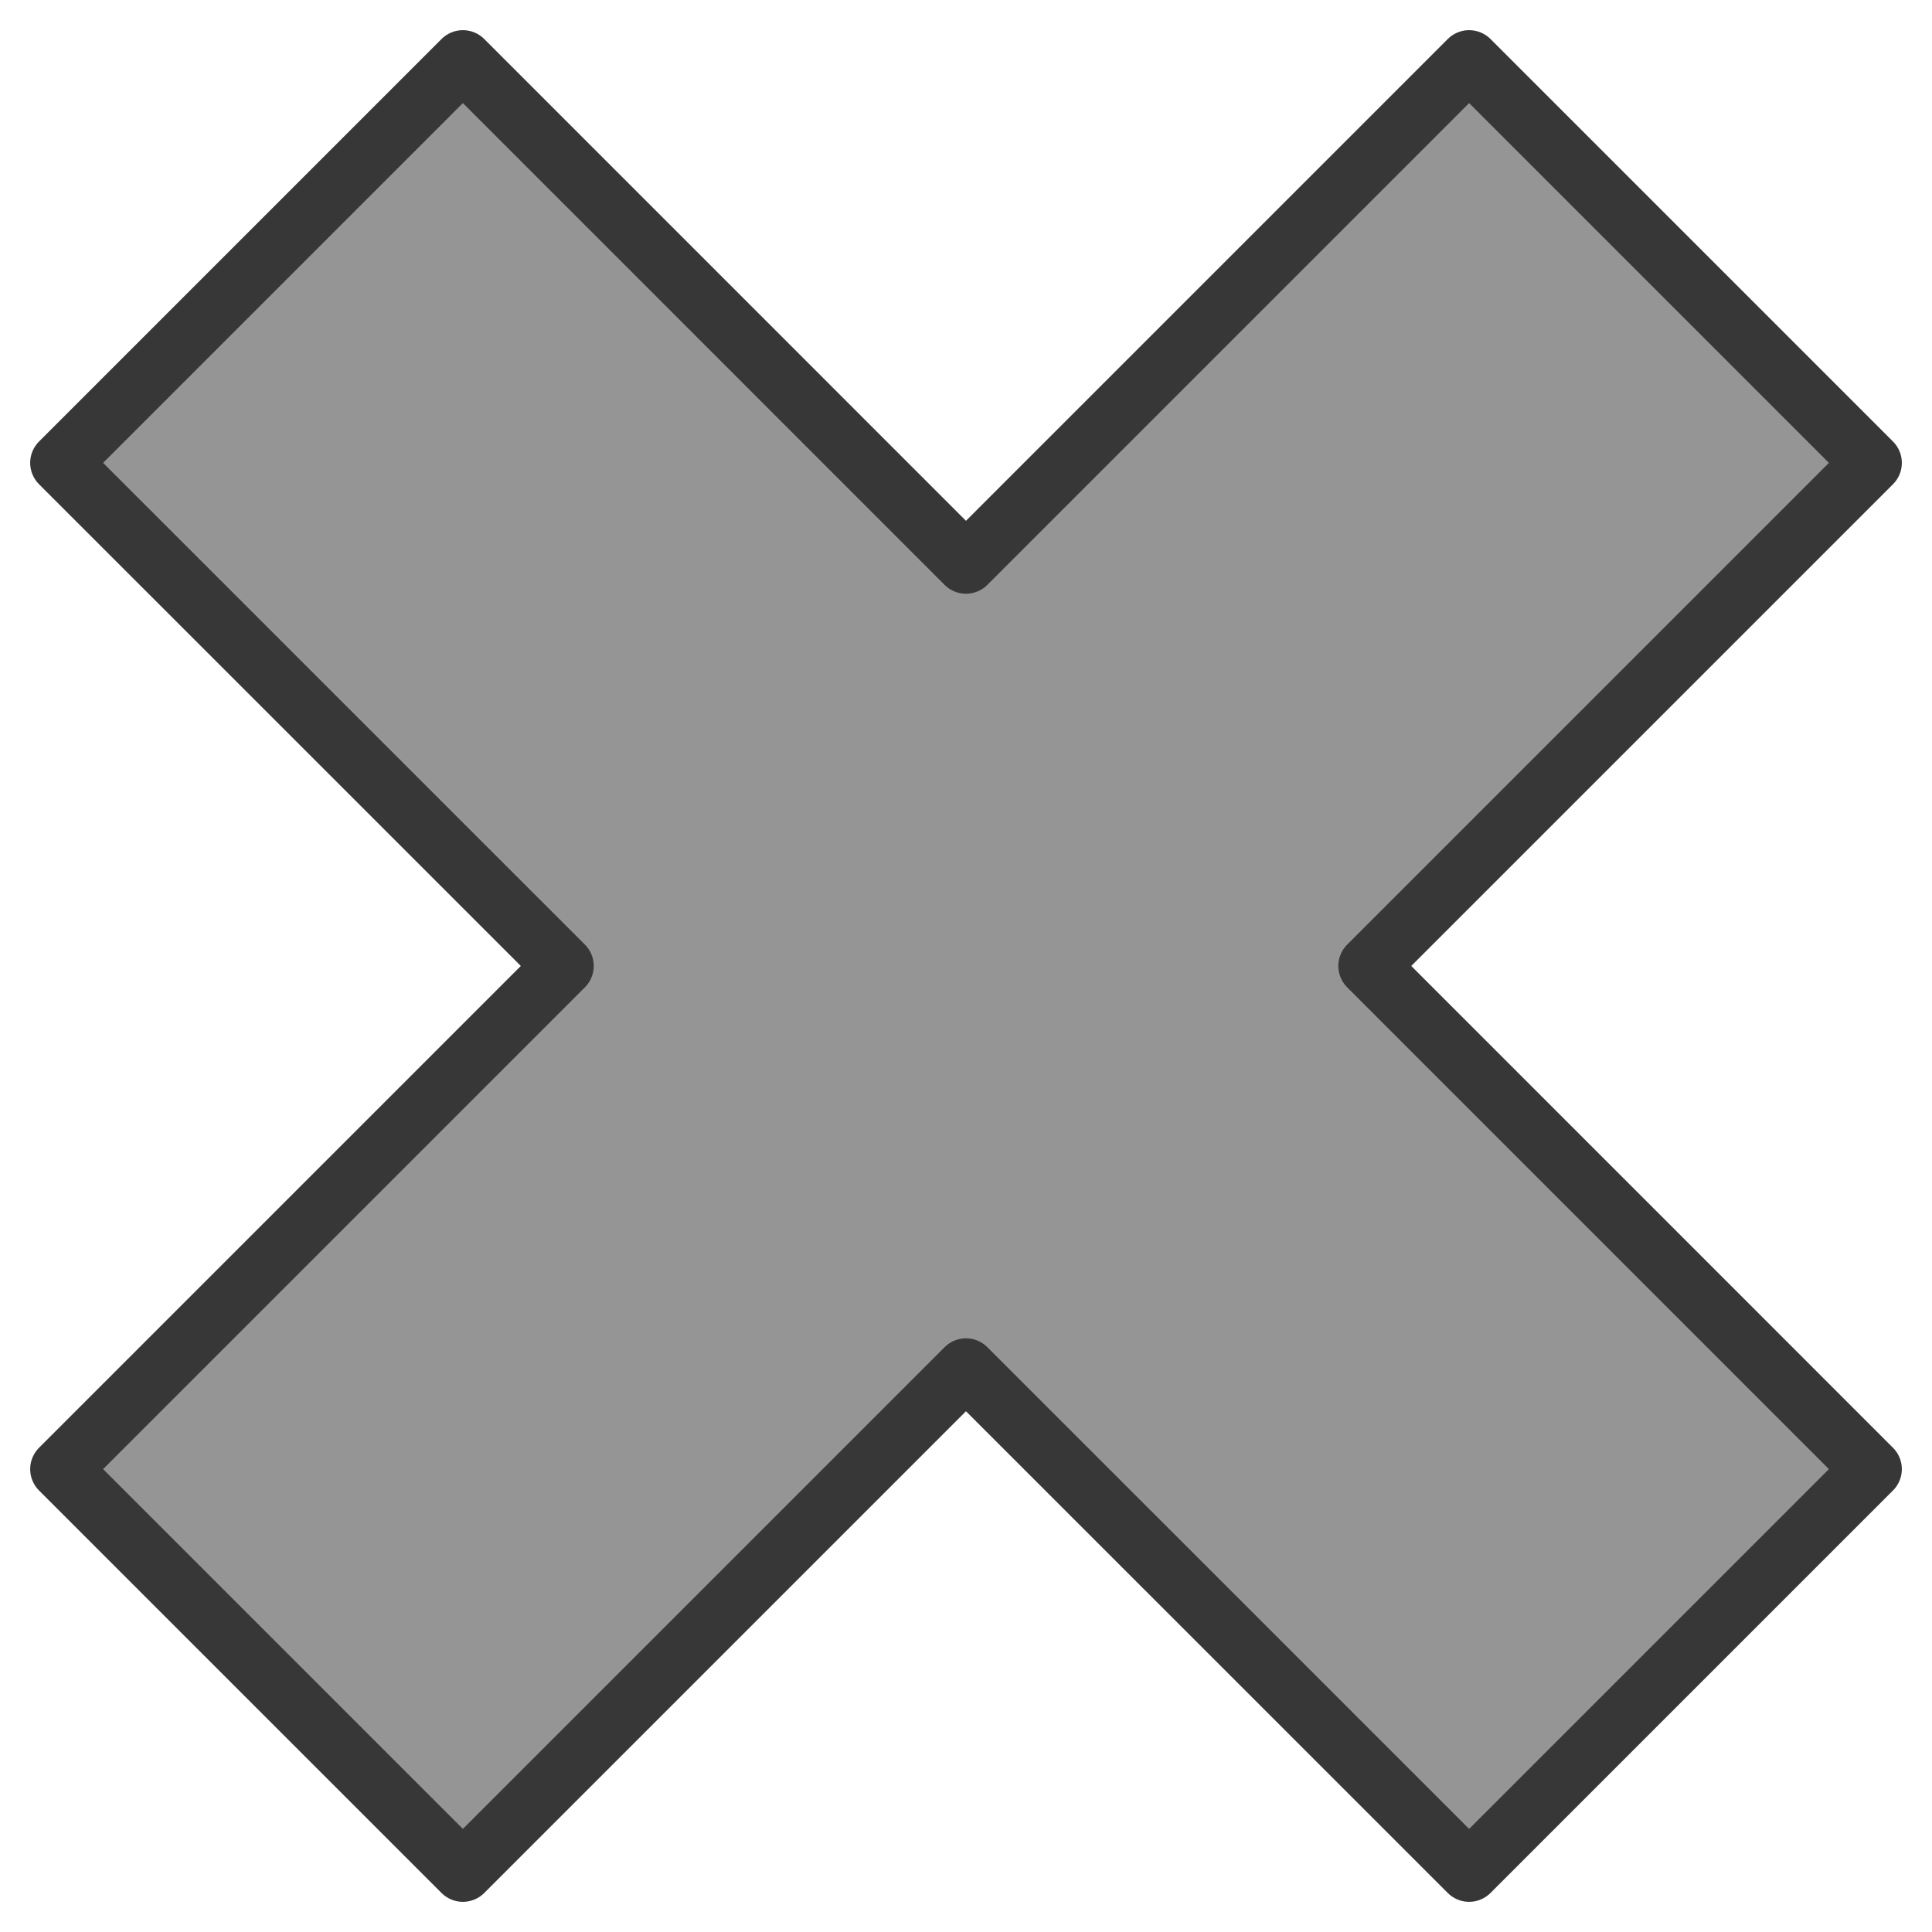
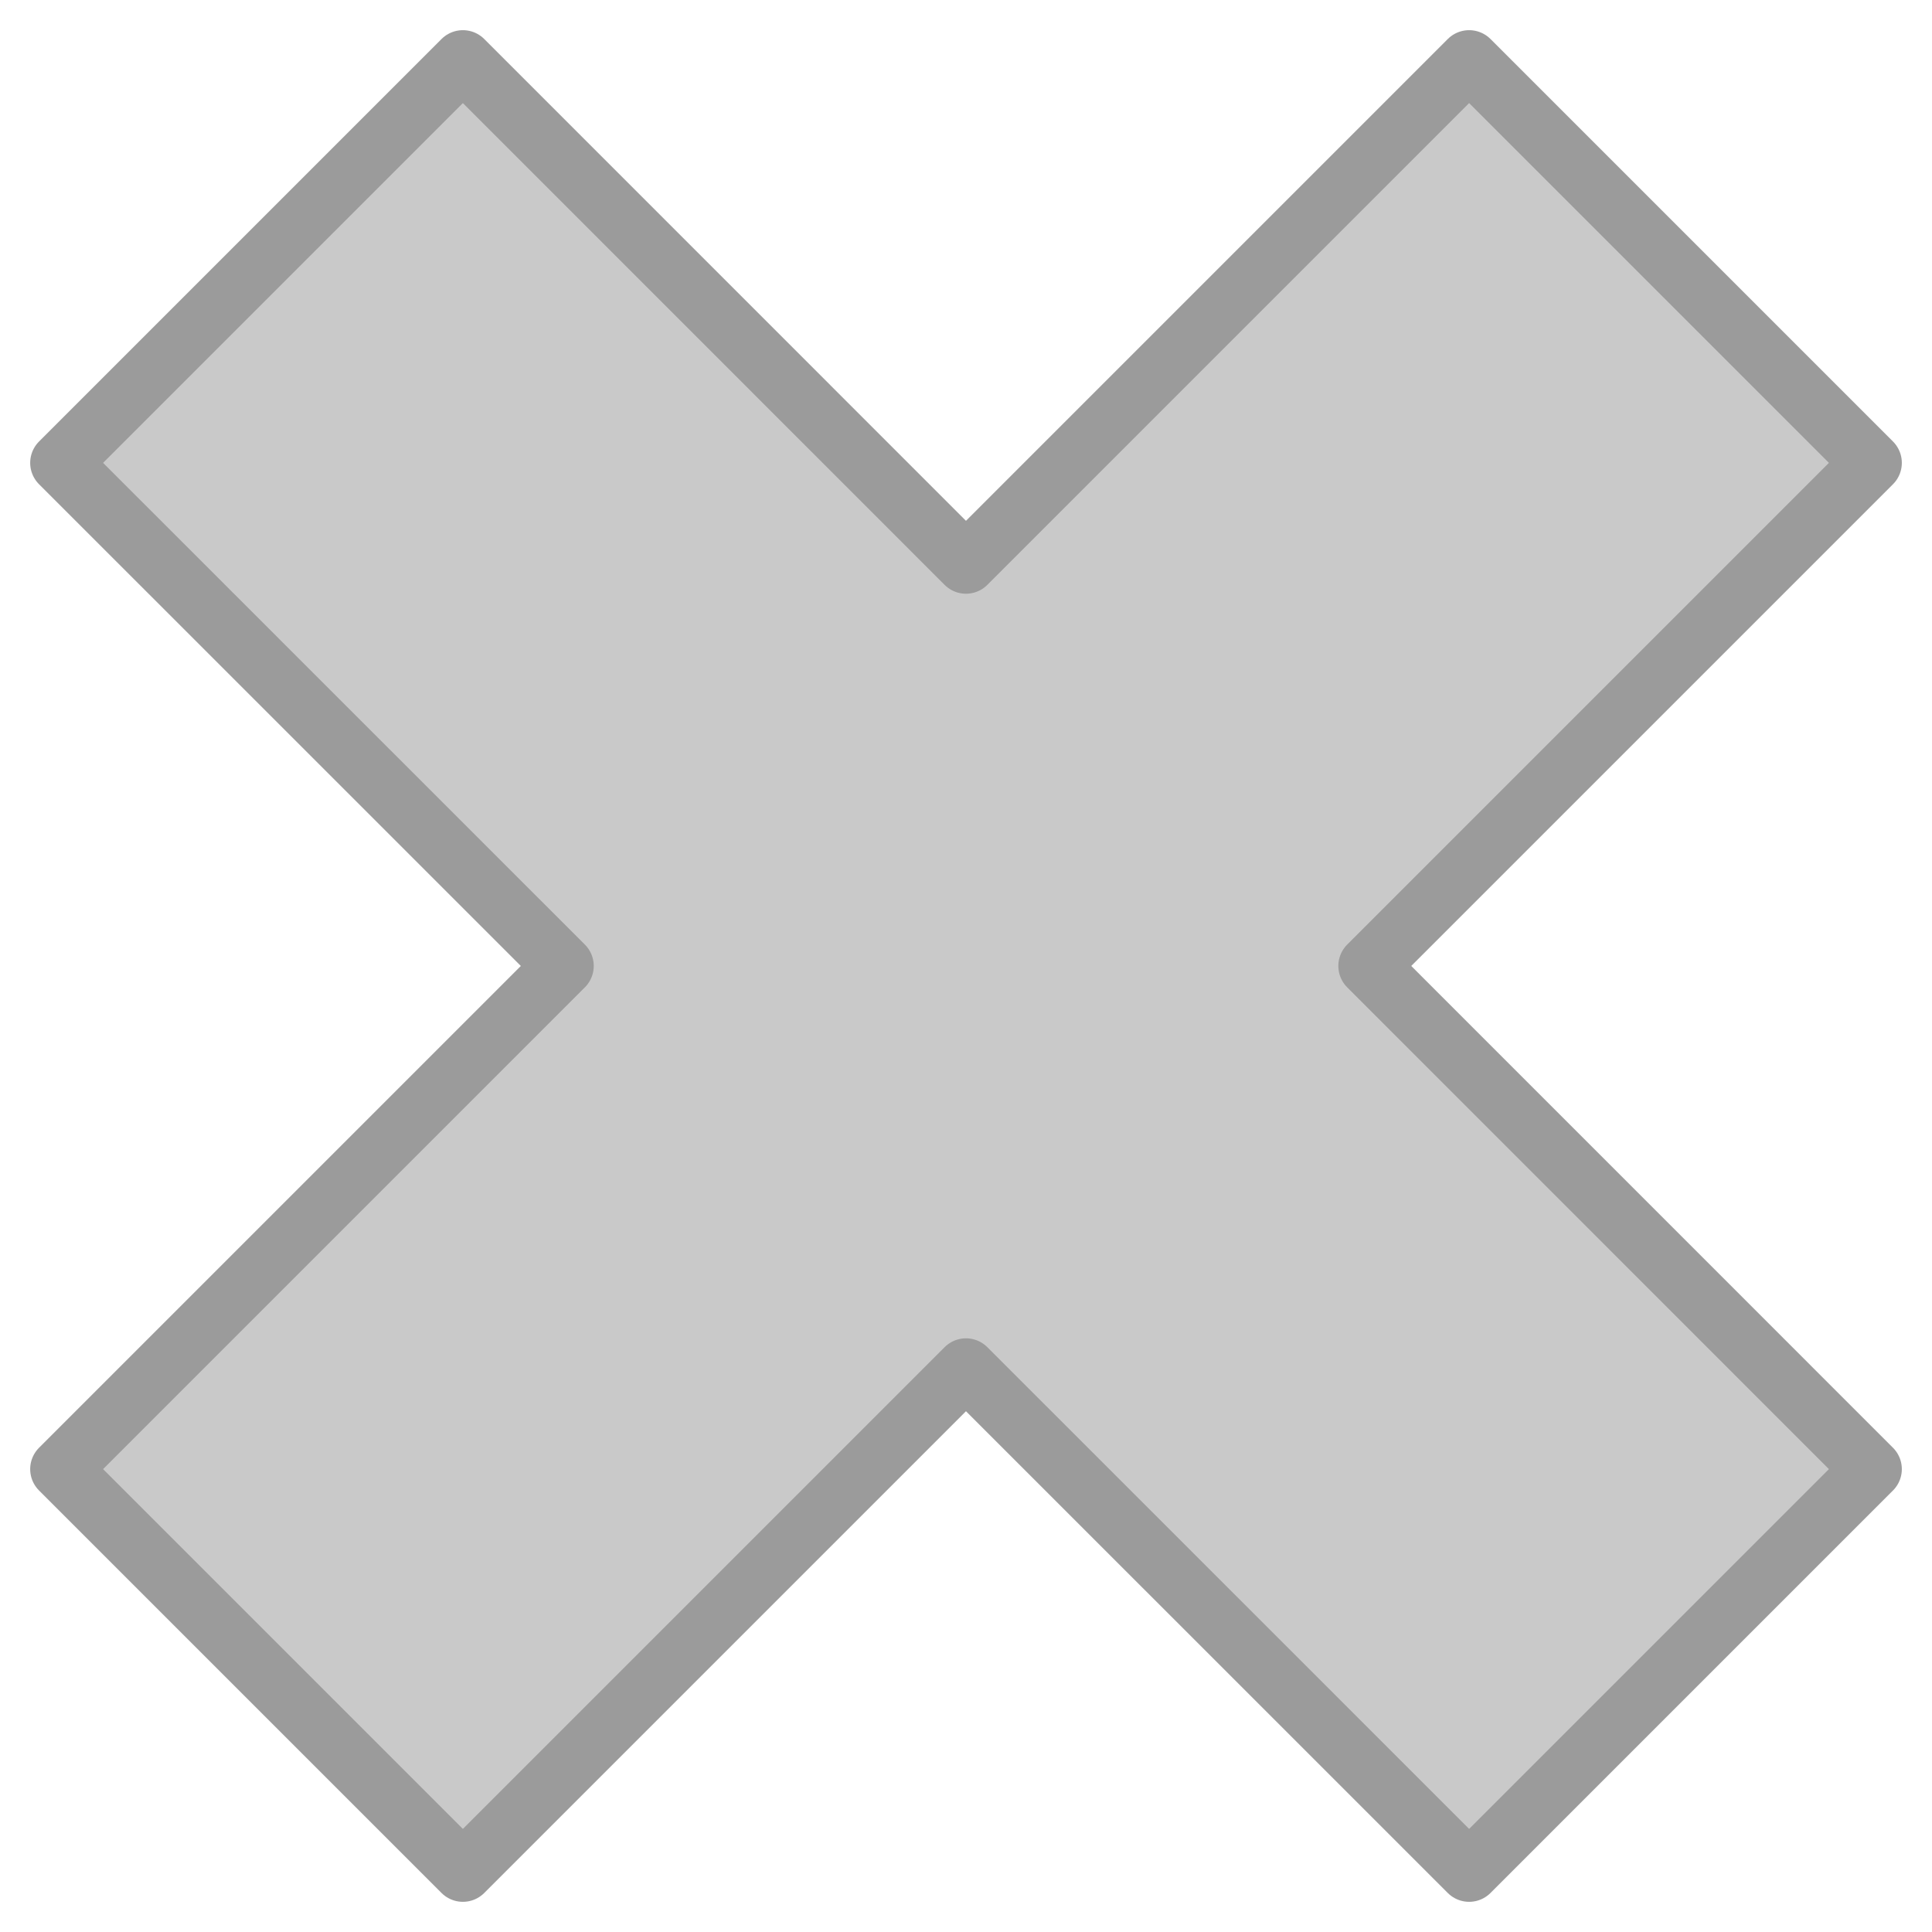
<svg xmlns="http://www.w3.org/2000/svg" width="32" height="32" viewBox="0 0 30 30" id="svg8562" version="1.1">
  <defs id="defs8564" />
  <g id="layer1" transform="translate(-262.4644,-487.9936)">
-     <path style="fill:#959595;fill-opacity:1;stroke:#373737;stroke-width:0.938;stroke-linejoin:round;stroke-miterlimit:4;stroke-dasharray:none;stroke-opacity:1" d="m 269.652,488.931 -6.25,6.25 7.813,7.812 -7.813,7.813 6.25,6.25 7.812,-7.812 7.813,7.812 6.25,-6.25 -7.812,-7.813 7.812,-7.812 -6.25,-6.25 -7.813,7.813 z" id="rect814" />
+     <path style="fill:#c9c9c9;fill-opacity:1;stroke:#9b9b9b;stroke-width:0.938;stroke-linejoin:round;stroke-miterlimit:4;stroke-dasharray:none;stroke-opacity:1;opacity:1" d="m 269.652,488.931 -6.25,6.25 7.813,7.812 -7.813,7.813 6.25,6.25 7.812,-7.812 7.813,7.812 6.25,-6.25 -7.812,-7.813 7.812,-7.812 -6.25,-6.25 -7.813,7.813 z" id="rect814" />
  </g>
</svg>
